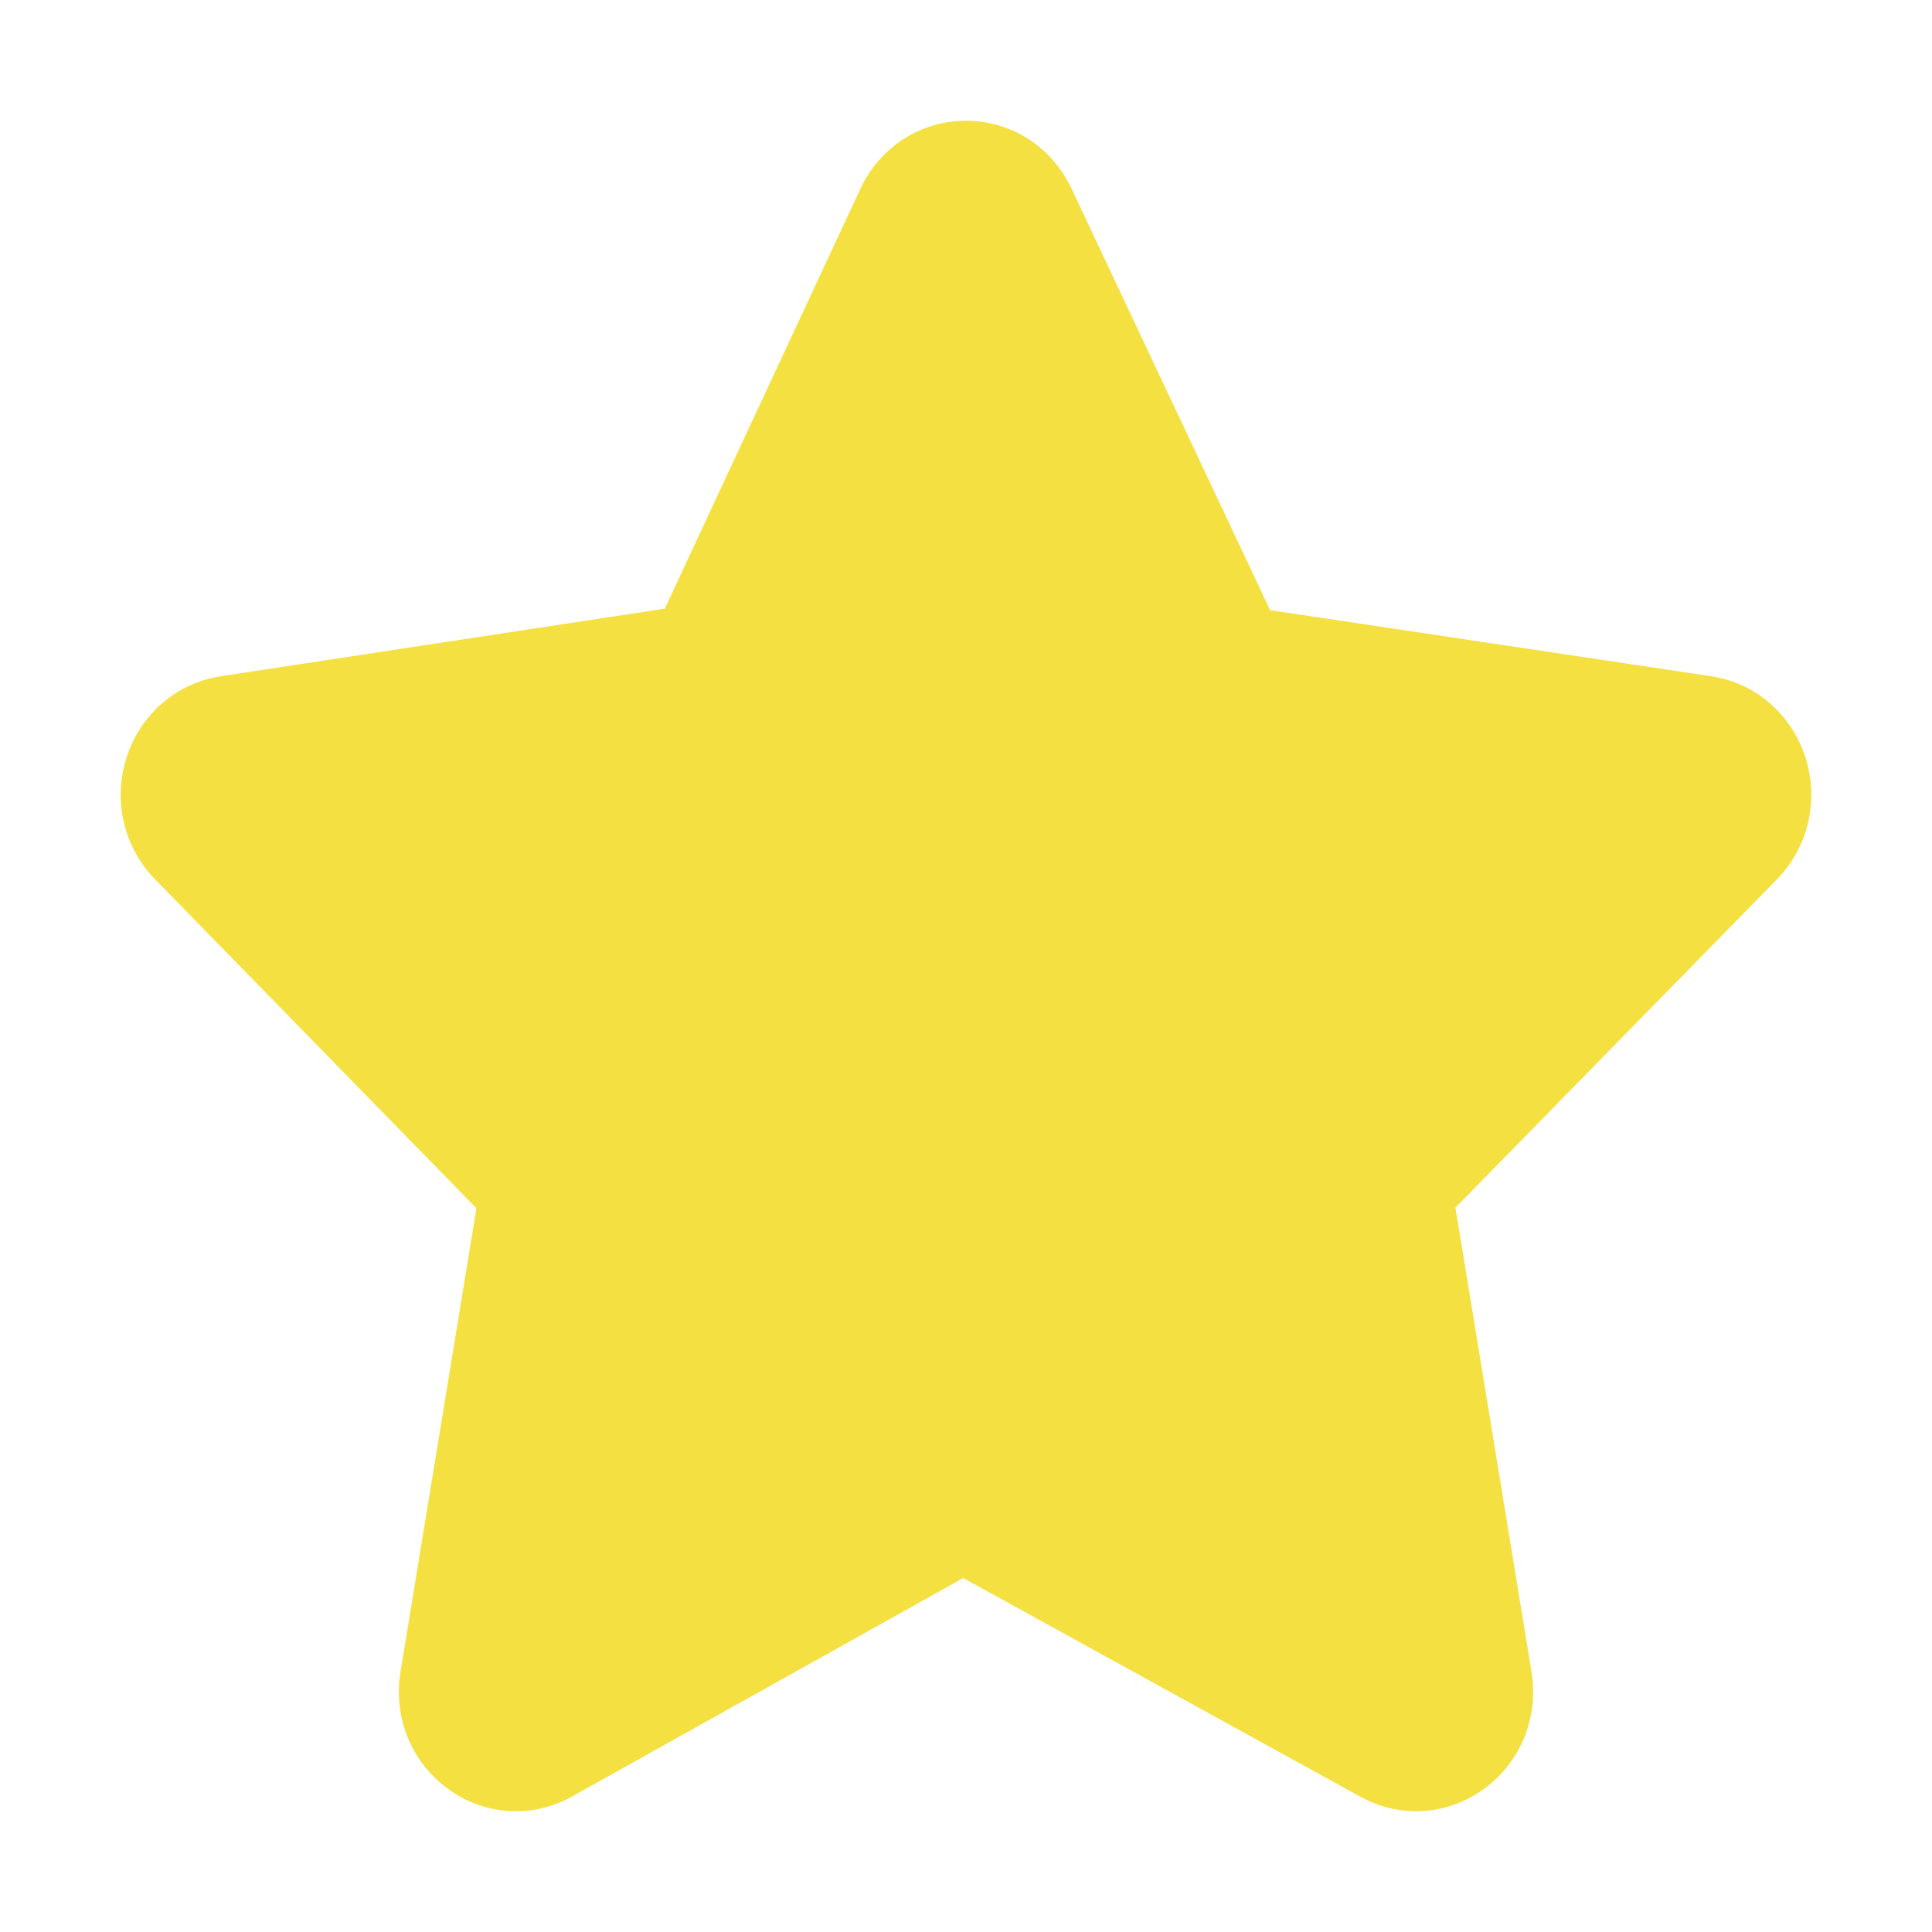
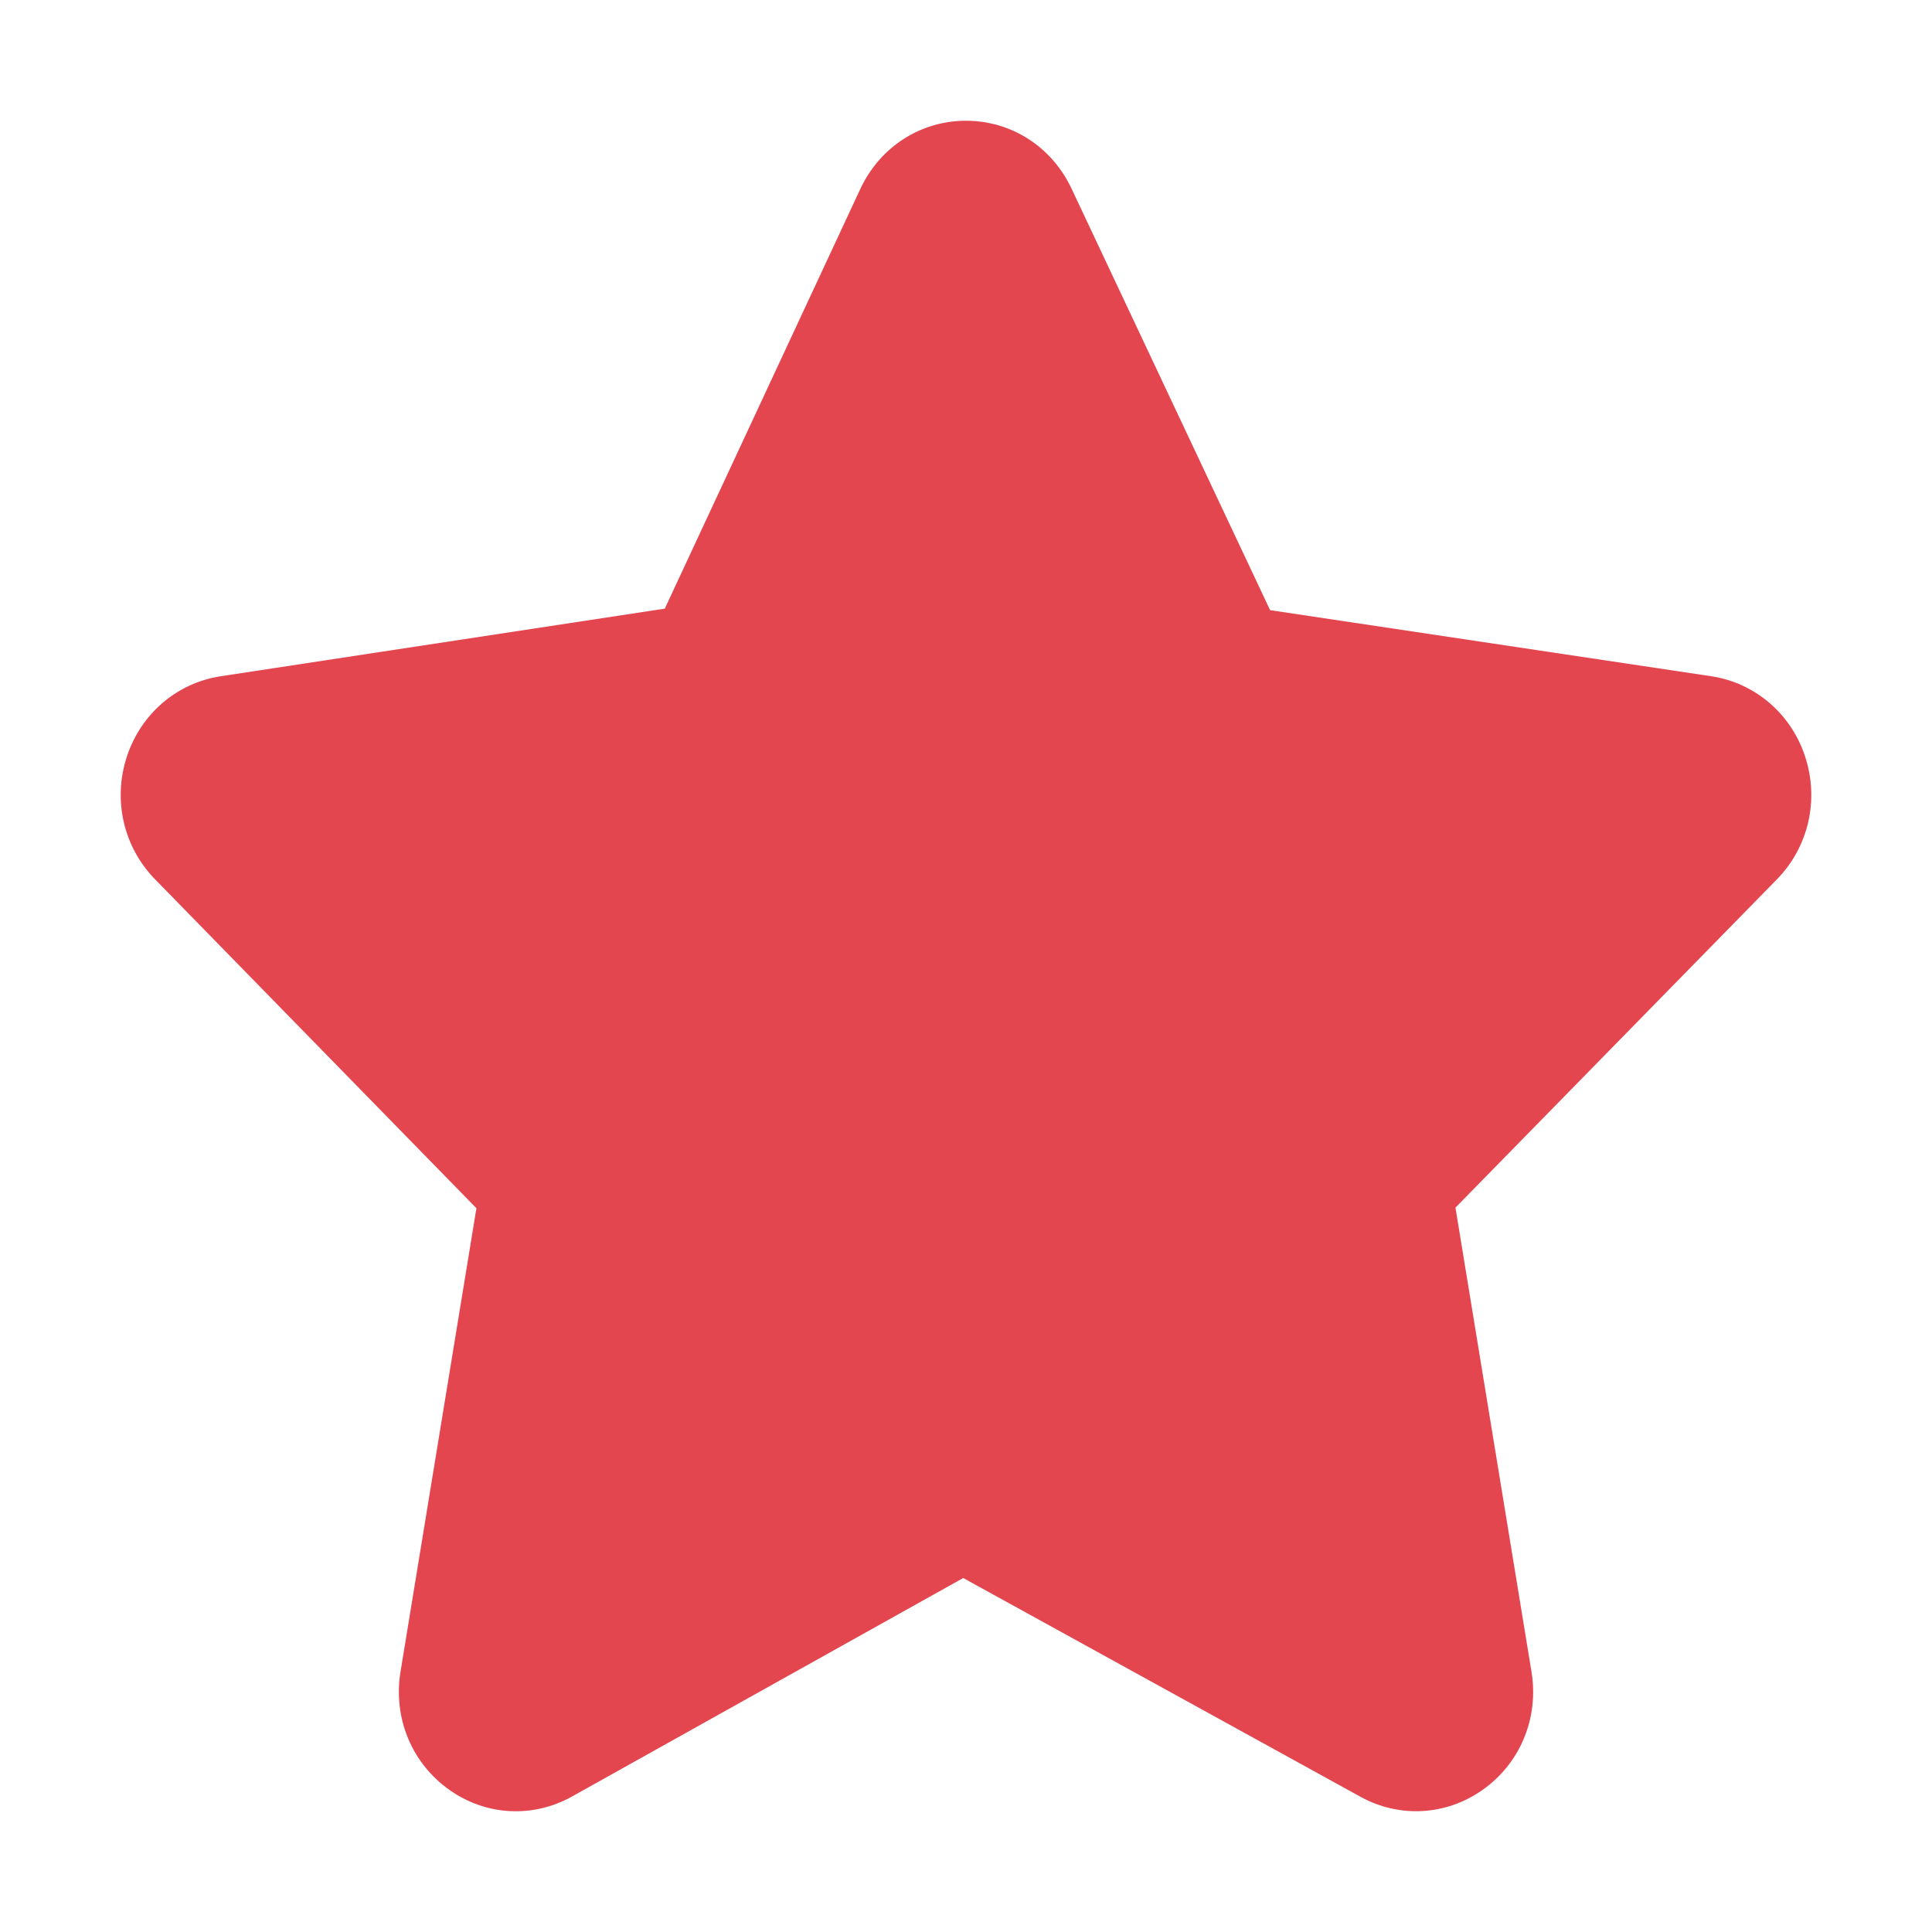
- <svg xmlns="http://www.w3.org/2000/svg" width="25px" height="25px" id="Glyph" version="1.1" viewBox="0 0 32 32" xml:space="preserve">
-   <path d="M29.895,12.52c-0.235-0.704-0.829-1.209-1.549-1.319l-7.309-1.095l-3.29-6.984C17.42,2.43,16.751,2,16,2  s-1.42,0.43-1.747,1.122l-3.242,6.959l-7.357,1.12c-0.72,0.11-1.313,0.615-1.549,1.319c-0.241,0.723-0.063,1.507,0.465,2.046  l5.321,5.446l-1.257,7.676c-0.125,0.767,0.185,1.518,0.811,1.959c0.602,0.427,1.376,0.469,2.02,0.114l6.489-3.624l6.581,3.624  c0.646,0.355,1.418,0.311,2.02-0.114c0.626-0.441,0.937-1.192,0.811-1.959l-1.259-7.686l5.323-5.436  C29.958,14.027,30.136,13.243,29.895,12.52z" id="XMLID_328_" fill="#f5e042" />
+ <svg xmlns="http://www.w3.org/2000/svg" width="20px" height="20px" id="Glyph" version="1.1" viewBox="0 0 32 32" xml:space="preserve">
+   <path d="M29.895,12.52c-0.235-0.704-0.829-1.209-1.549-1.319l-7.309-1.095l-3.29-6.984C17.42,2.43,16.751,2,16,2  s-1.42,0.43-1.747,1.122l-3.242,6.959l-7.357,1.12c-0.72,0.11-1.313,0.615-1.549,1.319c-0.241,0.723-0.063,1.507,0.465,2.046  l5.321,5.446l-1.257,7.676c-0.125,0.767,0.185,1.518,0.811,1.959c0.602,0.427,1.376,0.469,2.02,0.114l6.489-3.624l6.581,3.624  c0.646,0.355,1.418,0.311,2.02-0.114c0.626-0.441,0.937-1.192,0.811-1.959l-1.259-7.686l5.323-5.436  C29.958,14.027,30.136,13.243,29.895,12.52z" id="XMLID_328_" fill="#e44650" />
</svg>
